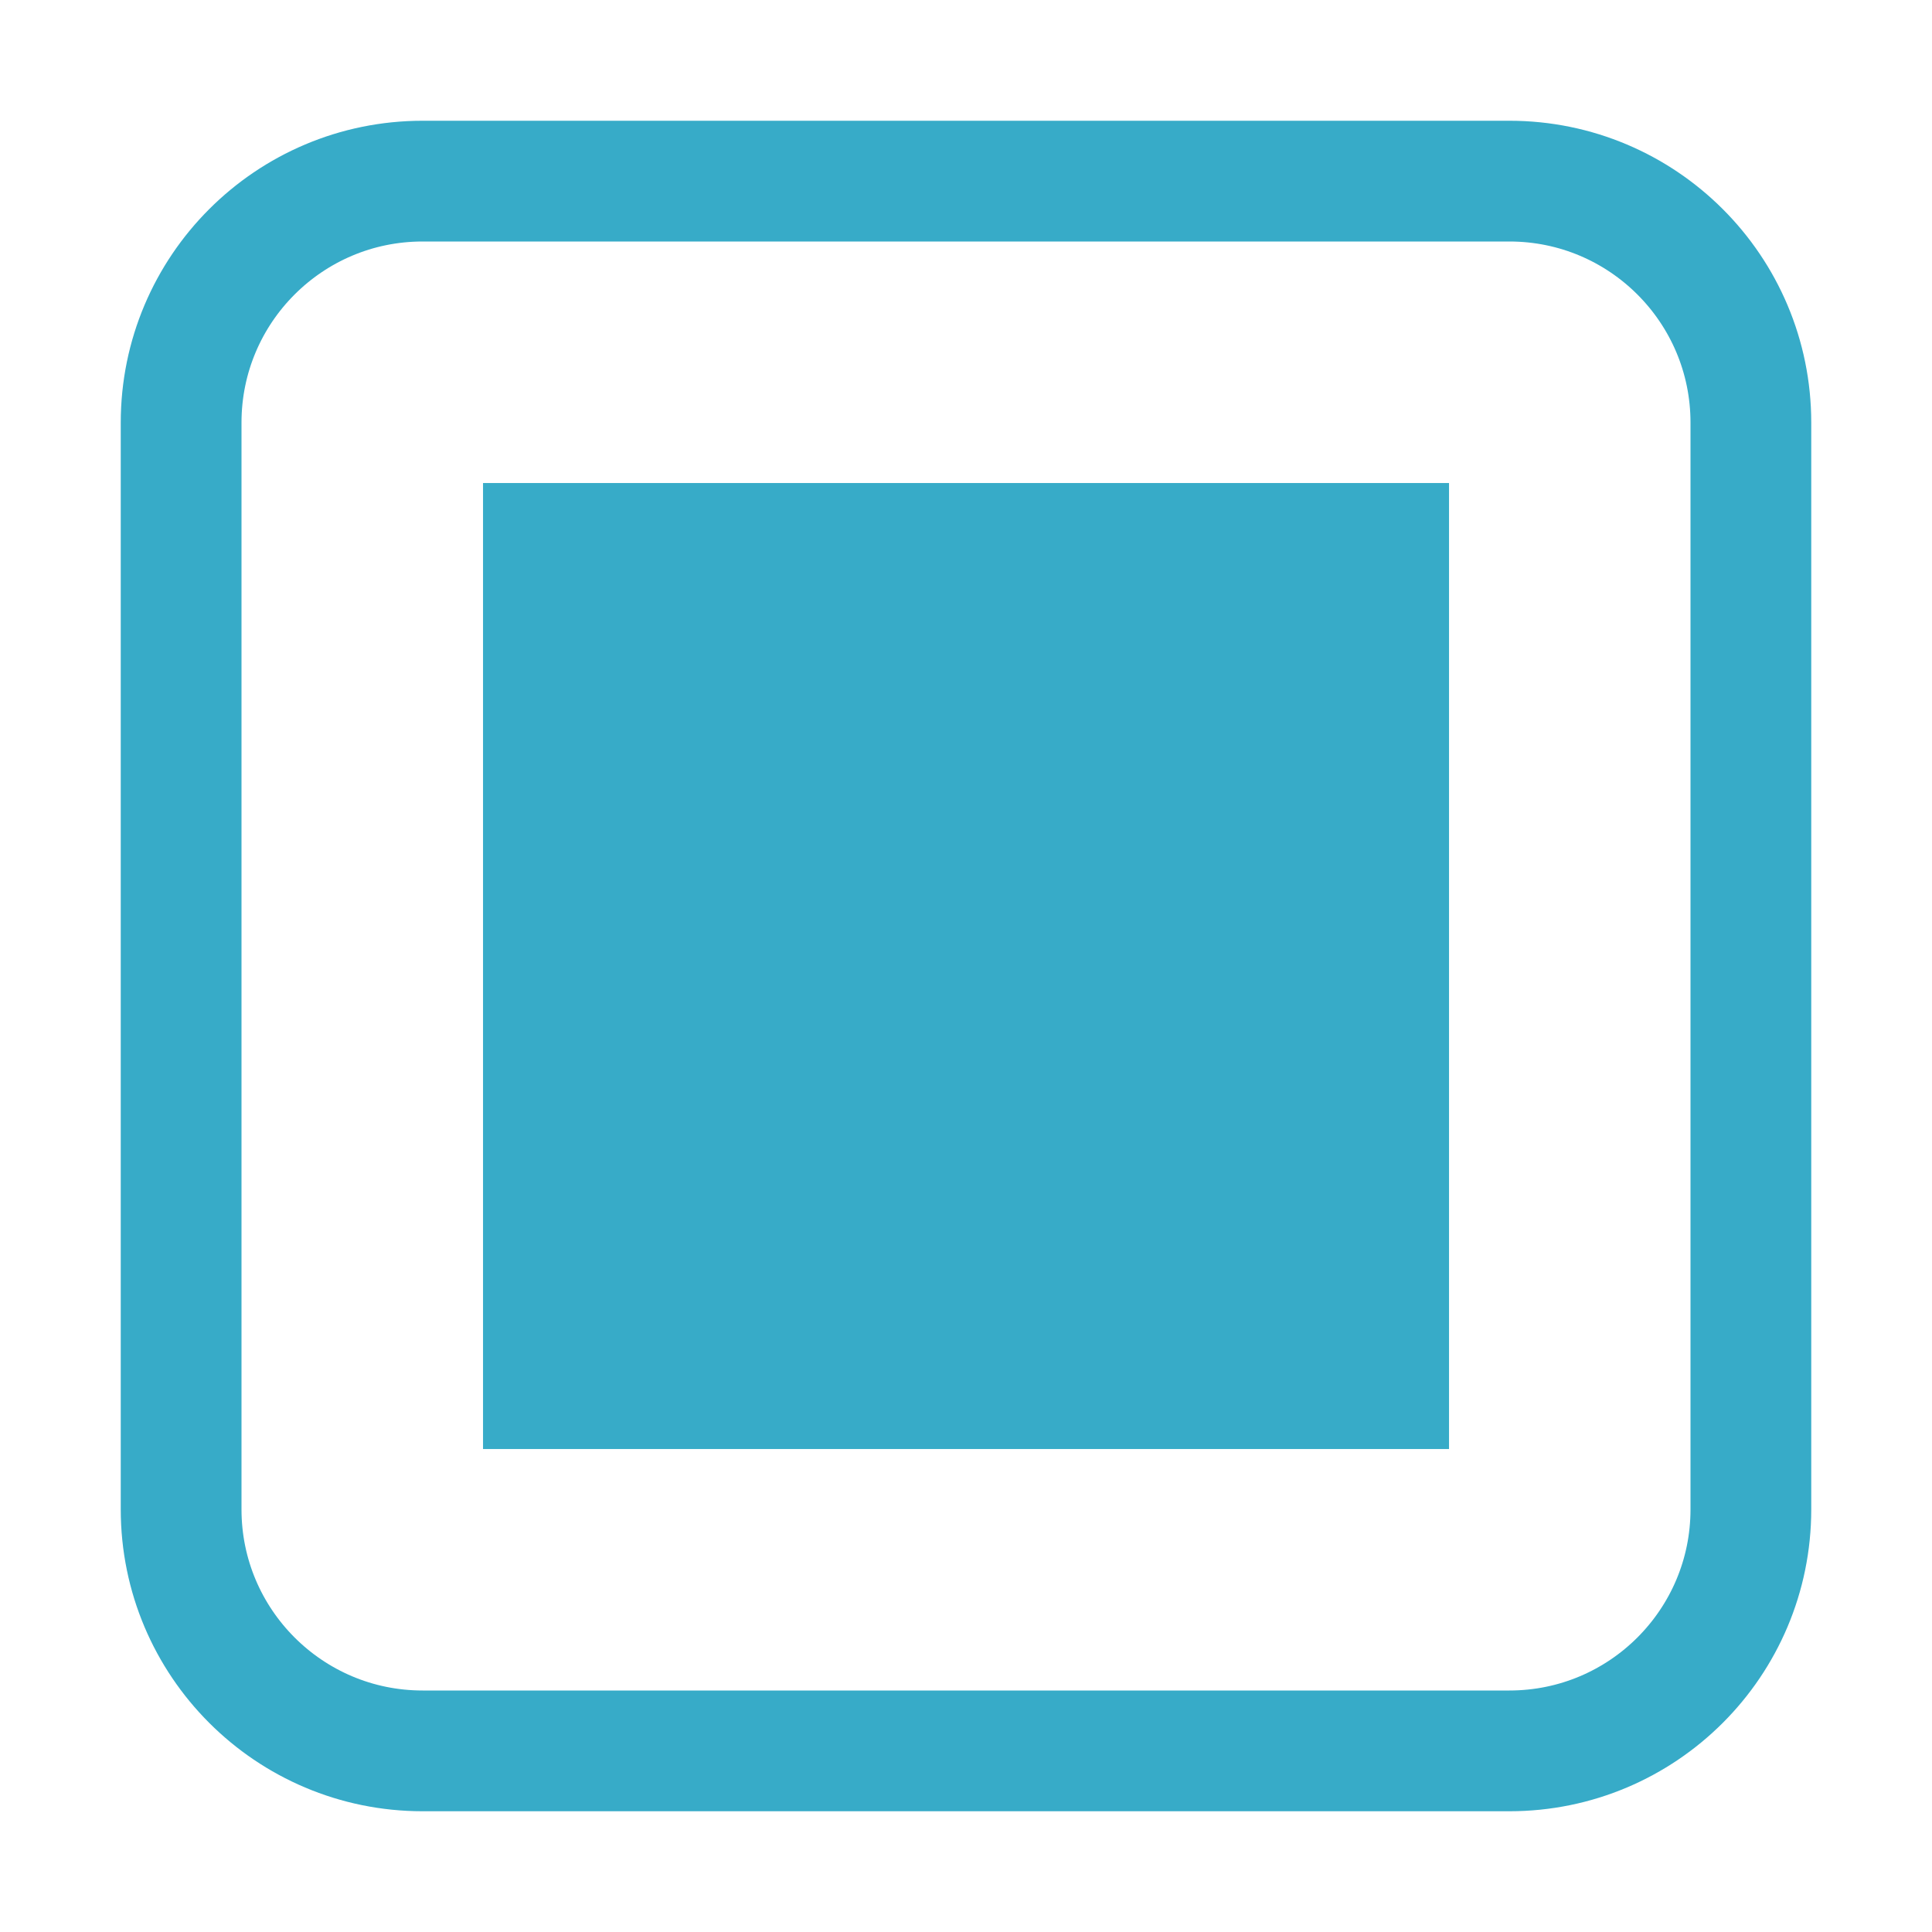
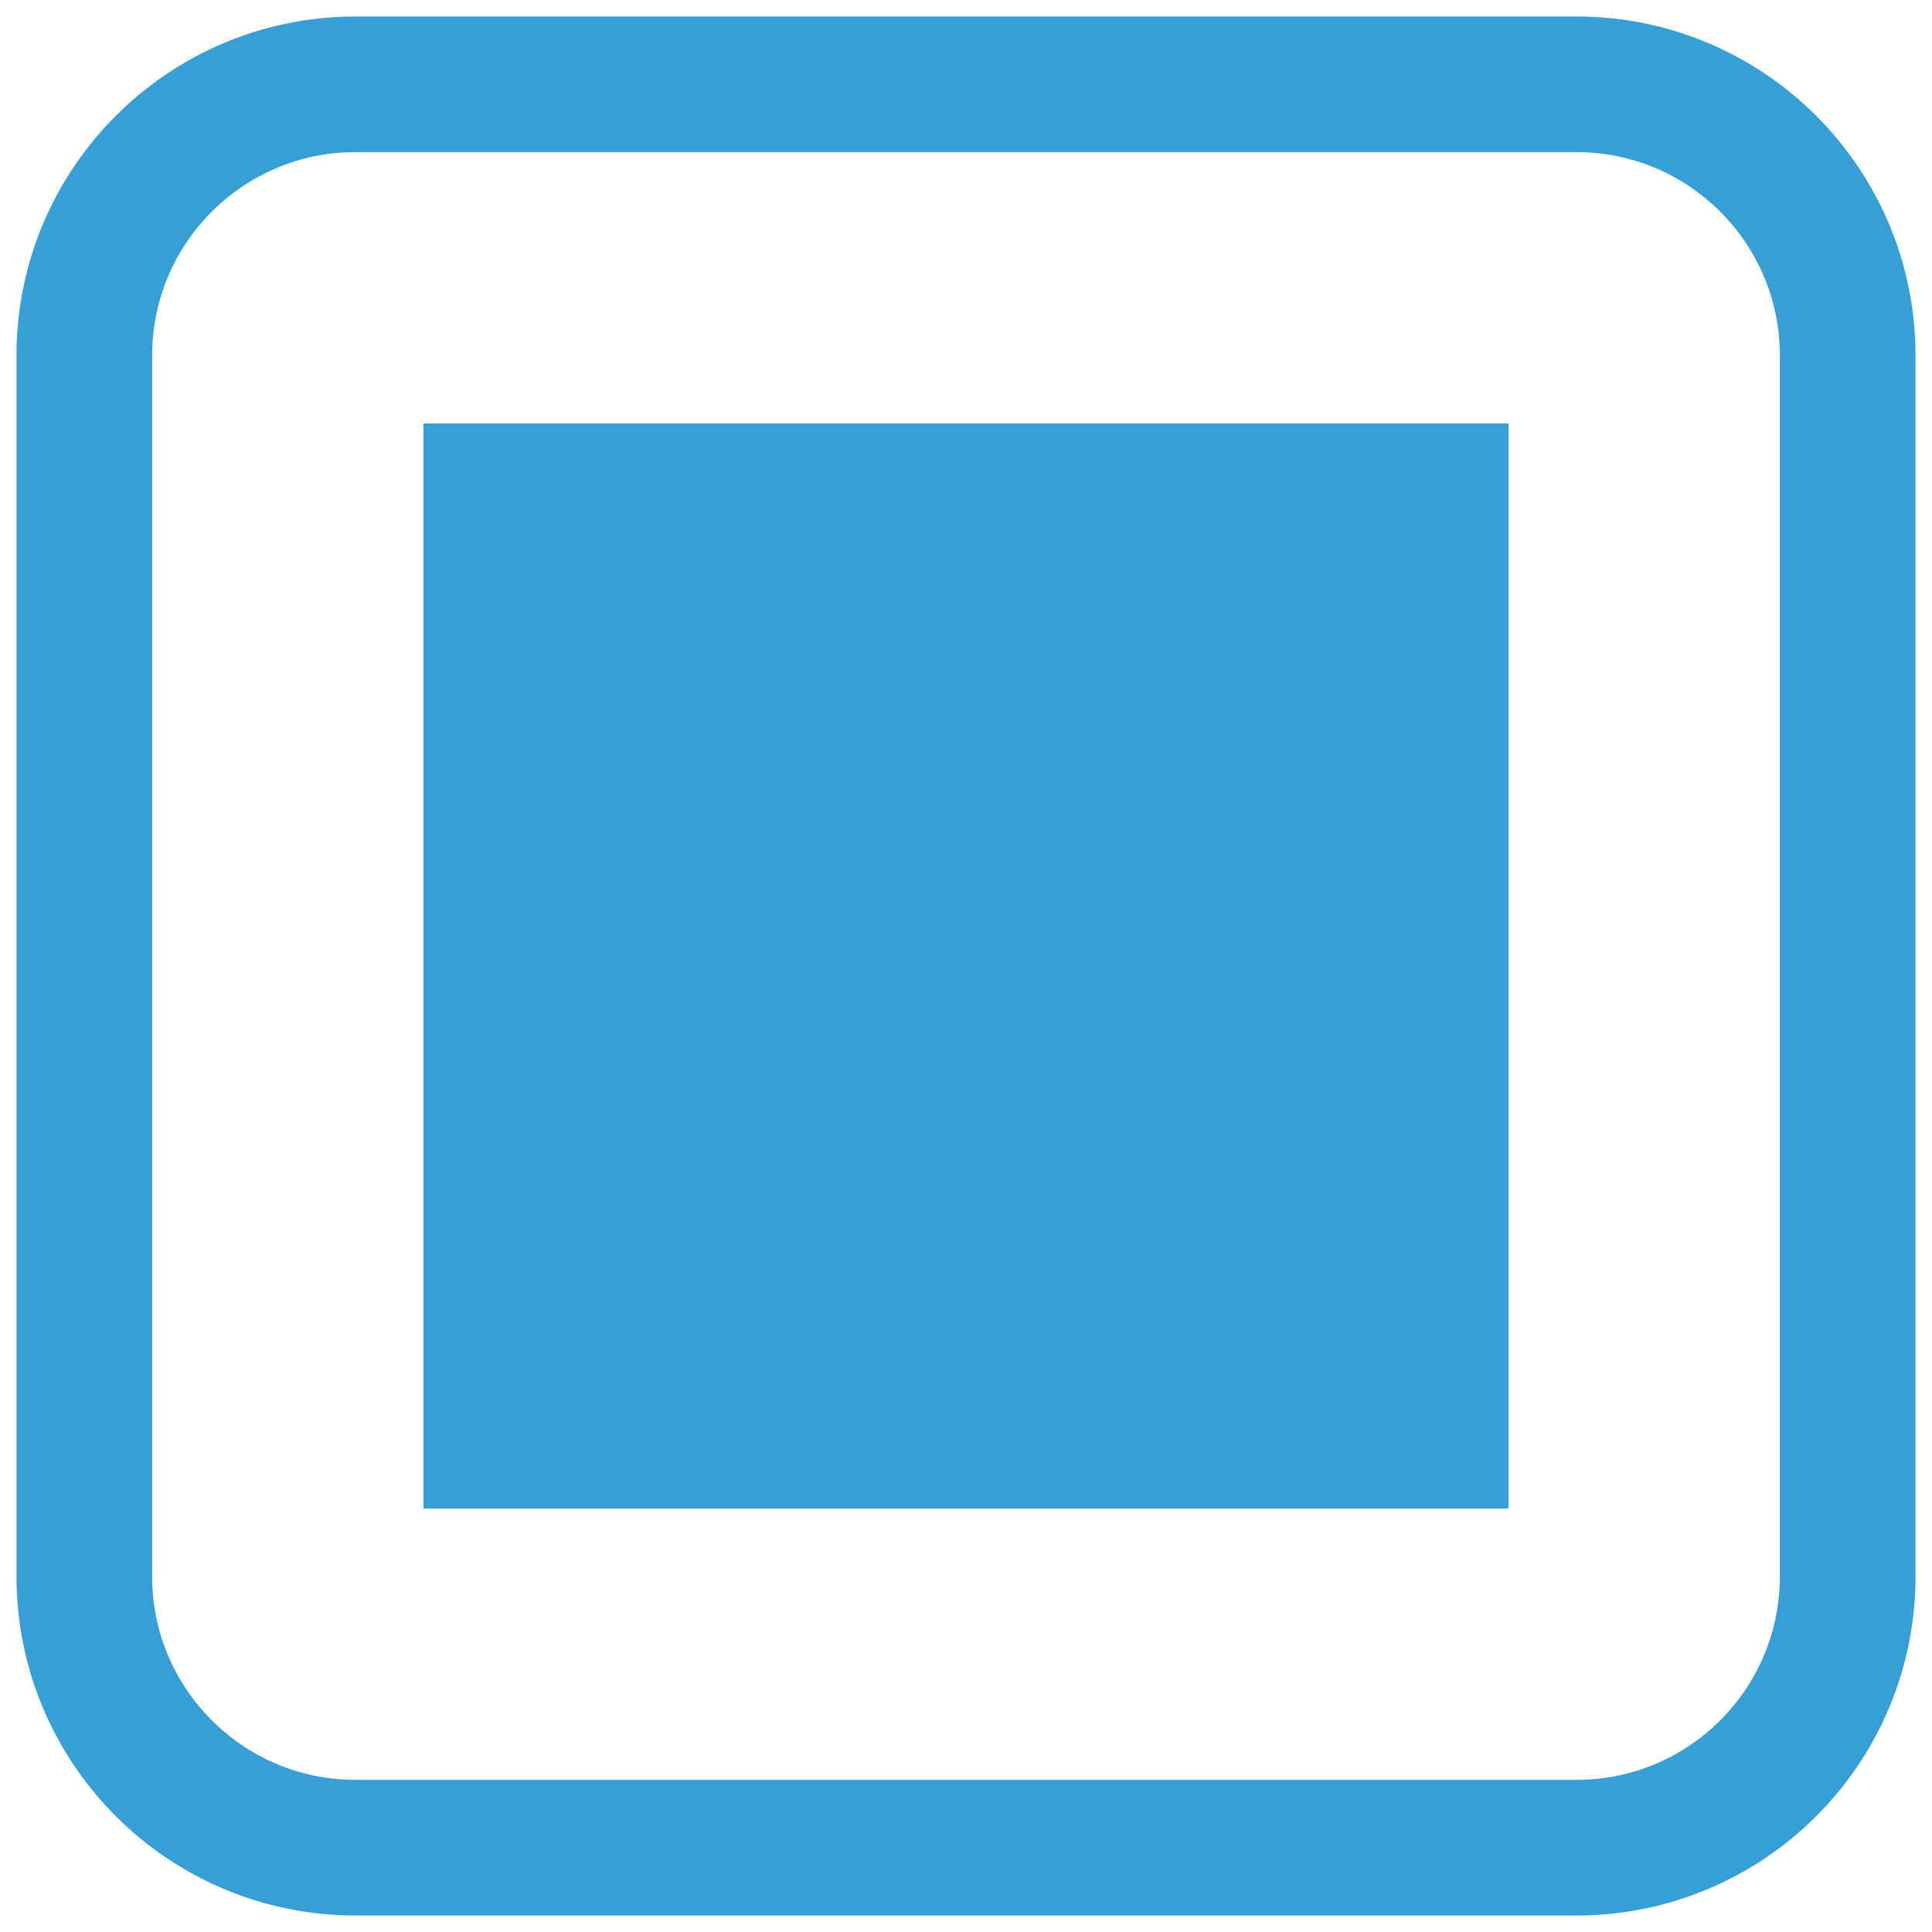
- <svg xmlns="http://www.w3.org/2000/svg" width="32" height="32" viewBox="0 0 32 32" id="svg2" version="1.1">
+ <svg xmlns="http://www.w3.org/2000/svg" width="512" height="512" viewBox="0 0 512 512" id="svg2" version="1.1">
  <defs id="defs4" />
  <g id="layer1" transform="translate(0,-1020.362)">
-     <rect style="opacity:1;fill:#000000;fill-opacity:0;fill-rule:evenodd;stroke:#37abc8;stroke-width:2;stroke-linecap:butt;stroke-linejoin:miter;stroke-miterlimit:4;stroke-dasharray:none;stroke-opacity:1" id="rect3338" width="26" height="26" x="3" y="1023.362" ry="4" />
-     <rect style="opacity:1;fill:#37abc8;fill-opacity:1;stroke:#37abc8;stroke-width:1.297;stroke-miterlimit:4;stroke-dasharray:none;stroke-opacity:1" id="rect4159" width="14.703" height="14.703" x="8.649" y="1029.011" rx="0" ry="2" />
+     <g id="g6097">
+       <rect style="fill:#000000;fill-opacity:0;fill-rule:evenodd;stroke:#389fd6;stroke-width:35.947;stroke-linecap:butt;stroke-linejoin:miter;stroke-miterlimit:4;stroke-dasharray:none;stroke-opacity:1" id="rect3338" width="467.316" height="467.316" x="22.342" y="1042.704" ry="71.895" />
+       <rect style="fill:#389fd6;fill-opacity:1;stroke:#389fd6;stroke-width:23.315;stroke-miterlimit:4;stroke-dasharray:none;stroke-opacity:1" id="rect4159" width="264.264" height="264.264" x="123.868" y="1144.23" rx="0" ry="35.947" />
+     </g>
  </g>
</svg>
